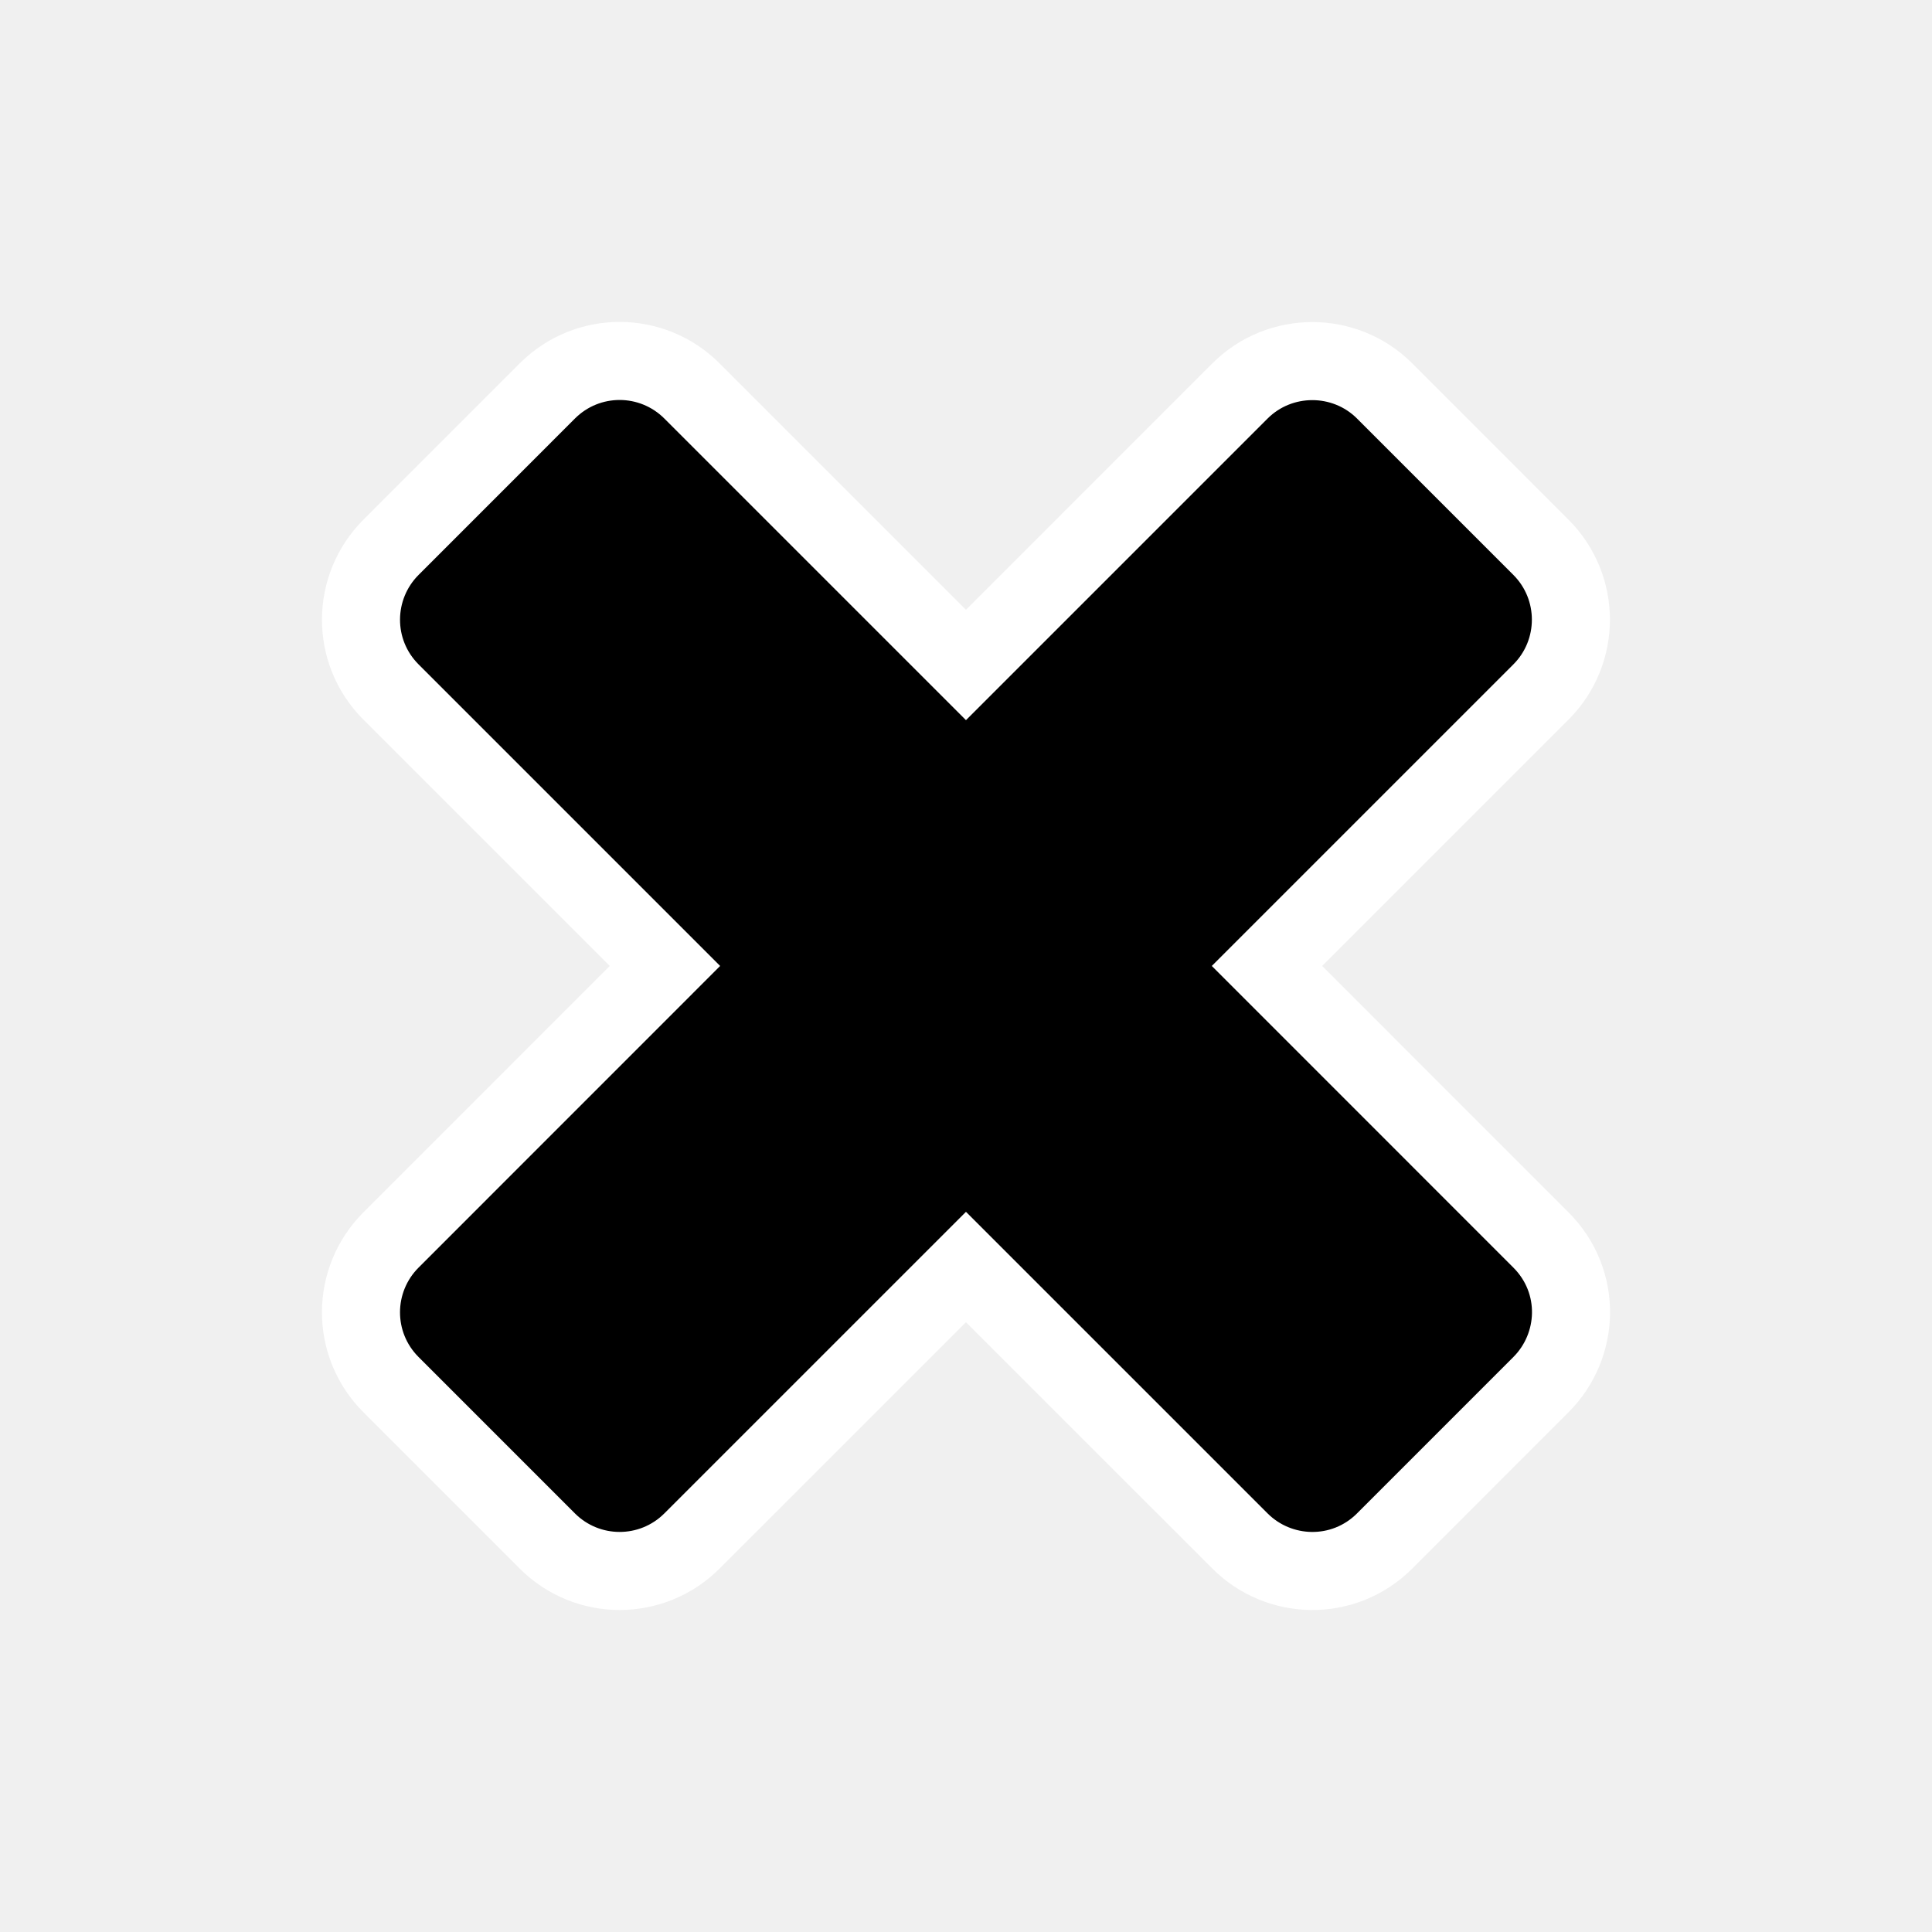
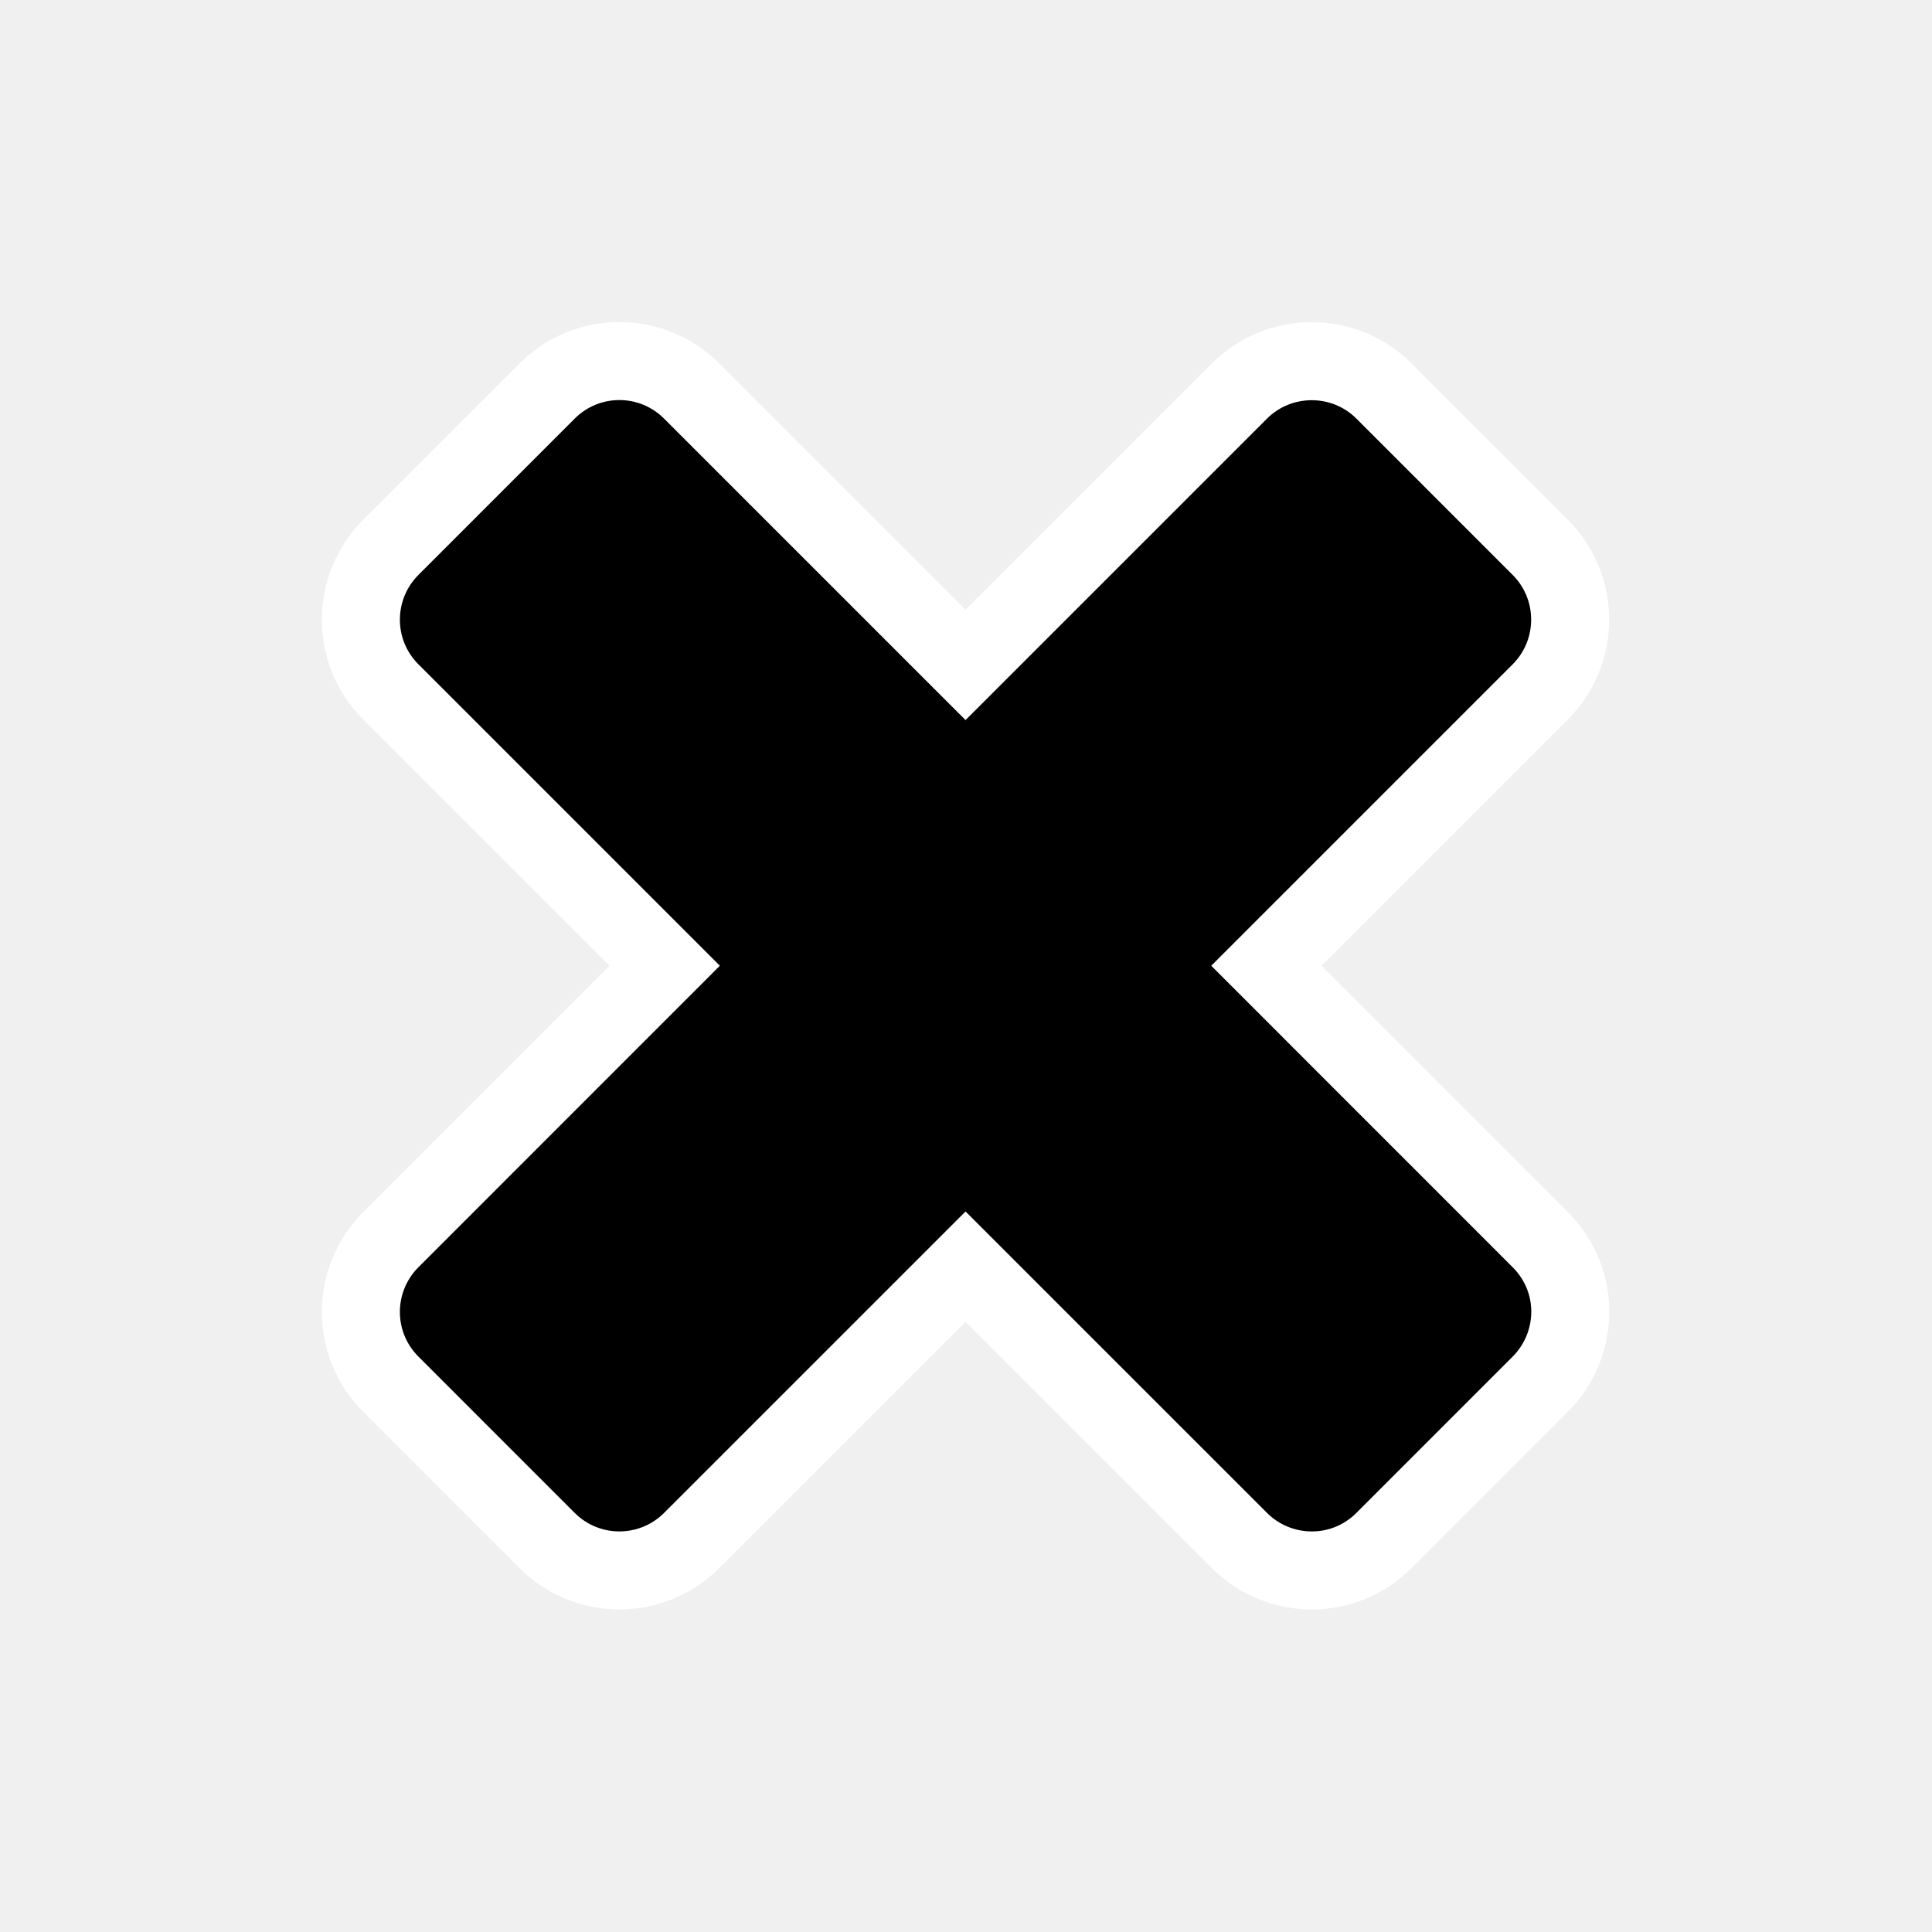
- <svg xmlns="http://www.w3.org/2000/svg" version="1.1" id="svg1" width="75" height="75" viewBox="0 0 75 75">
-   <defs id="defs1">
-     <clipPath clipPathUnits="userSpaceOnUse" id="clipPath67-7">
-       <path d="M 0,324 H 524 V 0 H 0 Z" transform="translate(-314.6709,-101.7031)" id="path67-5" />
+ <svg xmlns="http://www.w3.org/2000/svg" width="75" height="75" version="1.1" viewBox="0 0 75 75">
+   <defs>
+     <clipPath id="a">
+       <path transform="translate(-314.7 -101.7)" d="m0 324h524v-324h-524z" />
    </clipPath>
  </defs>
-   <g id="layer6" style="display:inline" transform="matrix(1.136364,0,0,1.136364,-7.954551,-9.09091)">
-     <path id="path66" d="m -8.874,8.831 -8.183,-8.182 c -0.669,-0.669 -1.754,-0.67 -2.425,0 l -4.243,4.244 c -0.675,0.675 -0.665,1.758 0,2.424 2.046,2.046 8.182,8.184 8.182,8.184 l -8.182,8.182 c -0.68,0.68 -0.659,1.765 0,2.425 l 4.243,4.244 c 0.675,0.675 1.759,0.666 2.425,0 l 8.183,-8.183 8.183,8.183 c 0.663,0.663 1.758,0.667 2.425,0 l 4.243,-4.244 c 0.669,-0.669 0.667,-1.758 0,-2.425 l -8.182,-8.182 c 0,0 5.455,-5.456 8.182,-8.184 0.702,-0.702 0.642,-1.782 0,-2.424 L 1.734,0.649 c -0.691,-0.691 -1.776,-0.649 -2.425,0 z" style="display:inline;fill:#000000;fill-opacity:1;fill-rule:evenodd;stroke:#ffffff;stroke-width:4.235;stroke-dasharray:none;stroke-opacity:1;paint-order:stroke markers fill" transform="matrix(1.259257,0,0,-1.259257,51.17359,60.51812)" clip-path="url(#clipPath67-7)" />
+   <g transform="matrix(1.136 0 0 1.136 -7.955 -9.091)">
+     <path transform="matrix(1.259 0 0 -1.259 51.17 60.52)" d="m-8.874 8.831-8.183-8.182c-0.669-0.669-1.754-0.67-2.425 0l-4.243 4.244c-0.675 0.675-0.665 1.758 0 2.424 2.046 2.046 8.182 8.184 8.182 8.184l-8.182 8.182c-0.68 0.68-0.659 1.765 0 2.425l4.243 4.244c0.675 0.675 1.759 0.666 2.425 0l8.183-8.183 8.183 8.183c0.663 0.663 1.758 0.667 2.425 0l4.243-4.244c0.669-0.669 0.667-1.758 0-2.425l-8.182-8.182s5.455-5.456 8.182-8.184c0.702-0.702 0.642-1.782 0-2.424l-4.243-4.244c-0.691-0.691-1.776-0.649-2.425 0z" clip-path="url(#a)" fill-rule="evenodd" stroke="#fff" stroke-width="4.235" style="paint-order:stroke markers fill" />
  </g>
</svg>
